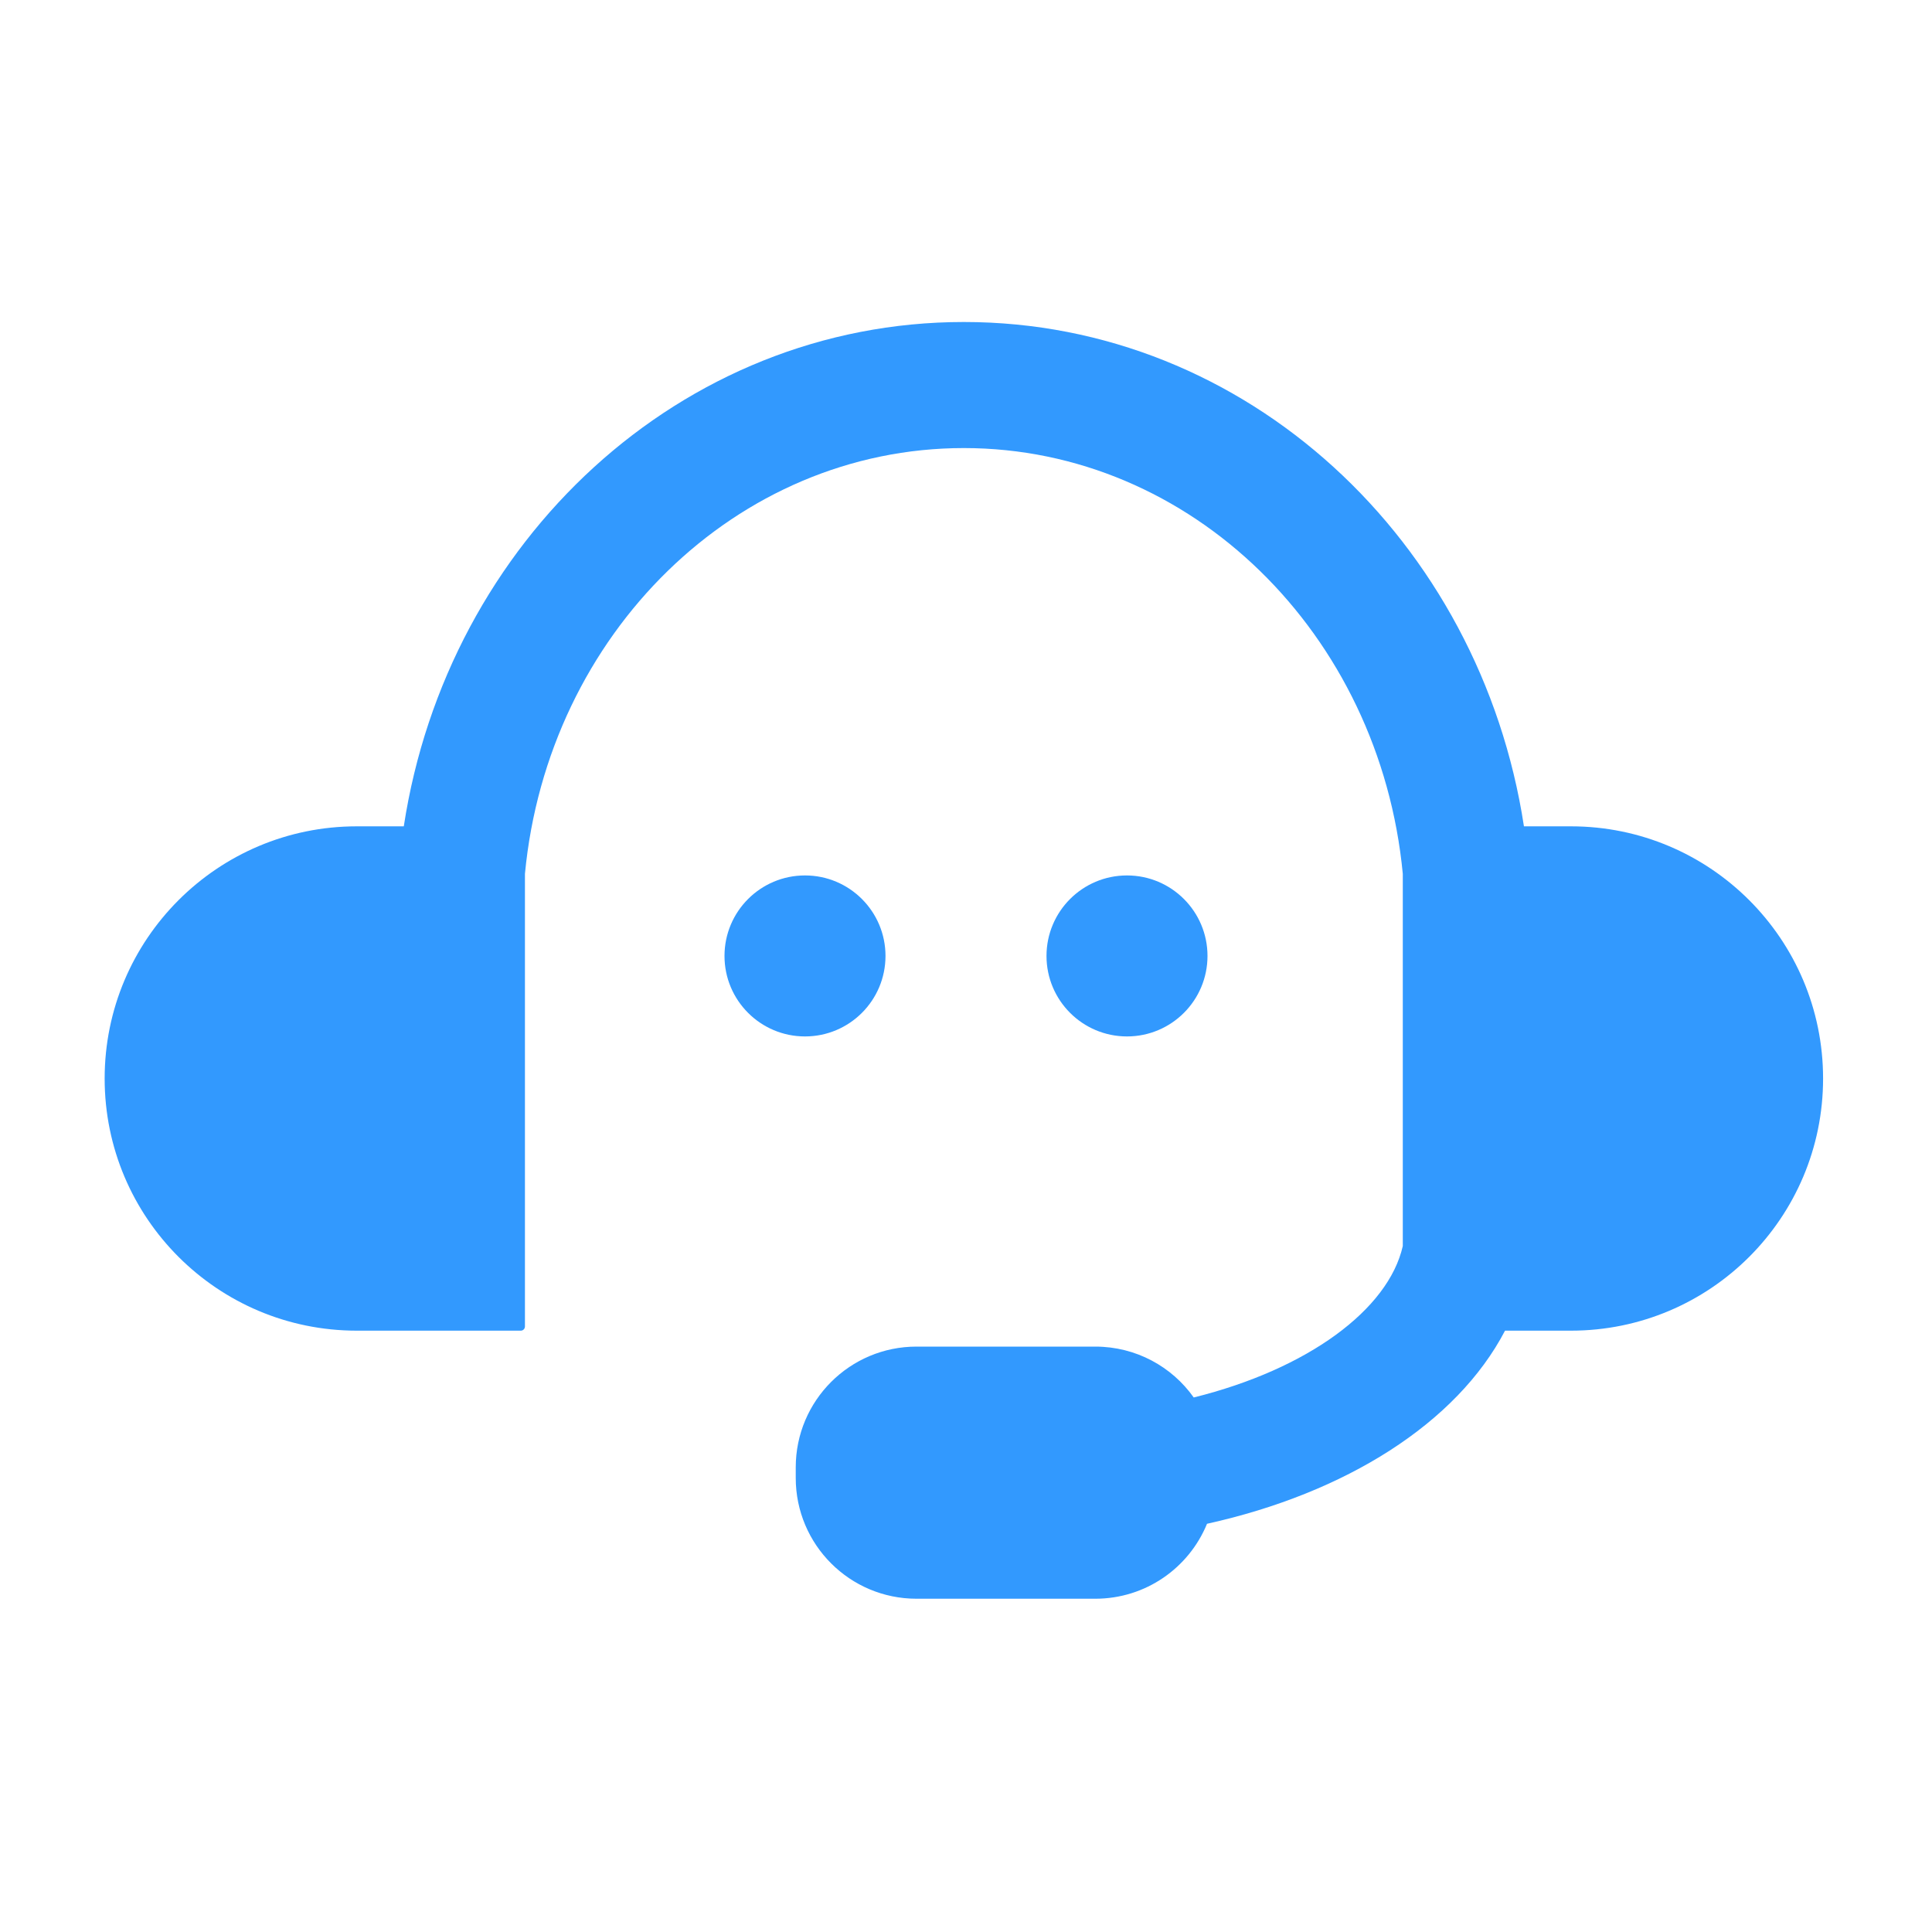
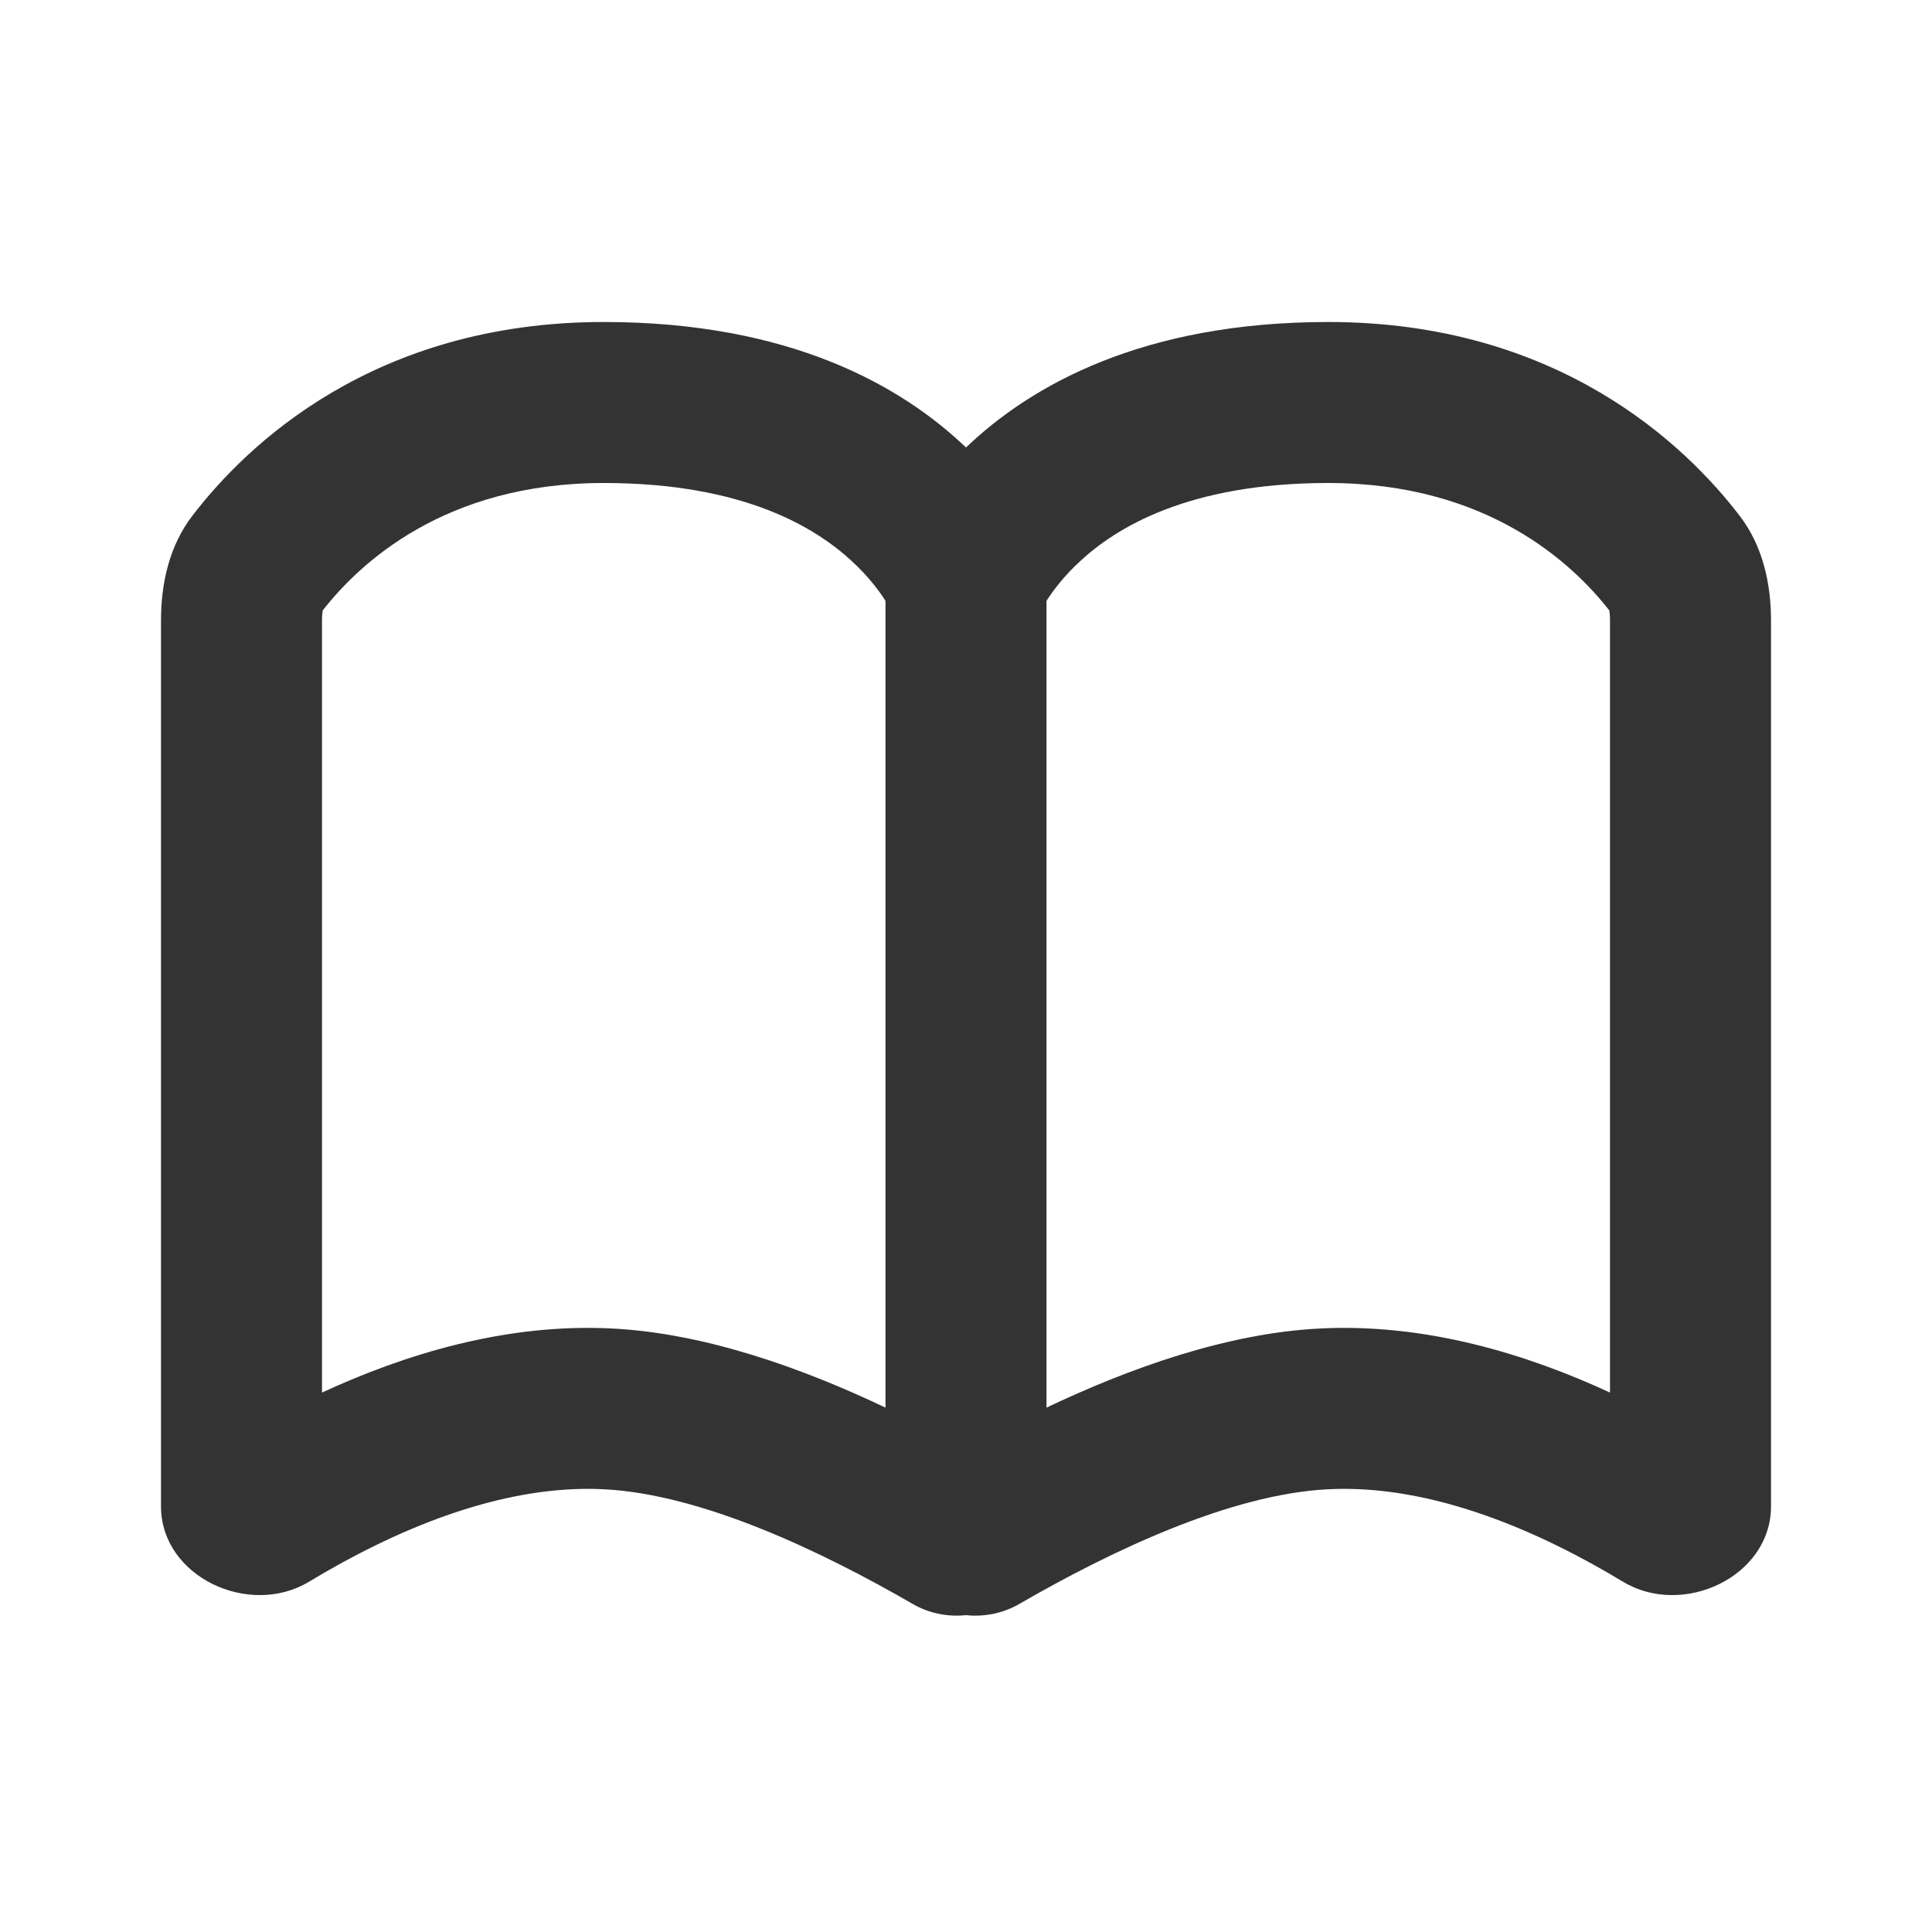
<svg xmlns="http://www.w3.org/2000/svg" width="24" height="24" viewBox="0 0 24 24" fill="none">
-   <path fill-rule="evenodd" clip-rule="evenodd" d="M11.973 4C15.49 4 18.389 6.72 18.931 10.265H19.515C21.245 10.265 22.647 11.668 22.647 13.398C22.647 15.128 21.245 16.53 19.515 16.53H18.696C18.095 17.682 16.713 18.549 14.994 18.929C14.77 19.476 14.233 19.86 13.606 19.86H11.385C10.557 19.86 9.885 19.189 9.885 18.36V18.228C9.885 17.399 10.557 16.728 11.385 16.728H13.606C14.111 16.728 14.558 16.977 14.829 17.36C16.246 17.008 17.247 16.269 17.426 15.479V10.855C17.142 7.875 14.799 5.566 11.973 5.566C9.148 5.566 6.805 7.875 6.521 10.855V16.478C6.521 16.507 6.498 16.53 6.469 16.53H4.432C2.702 16.53 1.3 15.128 1.3 13.398C1.3 11.668 2.702 10.265 4.432 10.265H5.016C5.558 6.72 8.457 4 11.973 4Z" fill="#3299FE" />
-   <circle cx="14" cy="11.875" r="1" fill="#3299FE" />
-   <circle cx="10" cy="11.875" r="1" fill="#3299FE" />
+   <path fill-rule="evenodd" clip-rule="evenodd" d="M12 20.064C11.777 20.087 11.544 20.045 11.333 19.922C10.212 19.274 8.722 18.561 7.5 18.5C6.209 18.435 4.872 19.025 3.84 19.648C3.093 20.099 2 19.585 2 18.713V7.708C2 7.242 2.105 6.779 2.388 6.409C3.057 5.535 4.639 4 7.5 4C9.809 4 11.196 4.79 12 5.559C12.804 4.79 14.191 4 16.5 4C19.361 4 20.943 5.535 21.612 6.409C21.895 6.779 22 7.242 22 7.708V18.713C22 19.585 20.907 20.099 20.16 19.648C19.128 19.025 17.791 18.435 16.5 18.5C15.278 18.561 13.788 19.274 12.667 19.922C12.456 20.045 12.223 20.087 12 20.064ZM13 7.464V17.486C14.016 17.003 15.233 16.561 16.399 16.503C17.721 16.436 18.977 16.826 20 17.299V7.708C20 7.647 19.995 7.605 19.991 7.582C19.538 7.006 18.486 6 16.5 6C14.743 6 13.855 6.567 13.419 6.97C13.221 7.152 13.086 7.329 13 7.464ZM11 17.486C9.984 17.003 8.767 16.561 7.601 16.503C6.279 16.436 5.023 16.826 4 17.299V7.708C4 7.647 4.005 7.605 4.009 7.582C4.462 7.006 5.514 6 7.5 6C9.257 6 10.145 6.567 10.581 6.97C10.779 7.152 10.914 7.329 11 7.464V17.486Z" fill="#333333" />
</svg>
